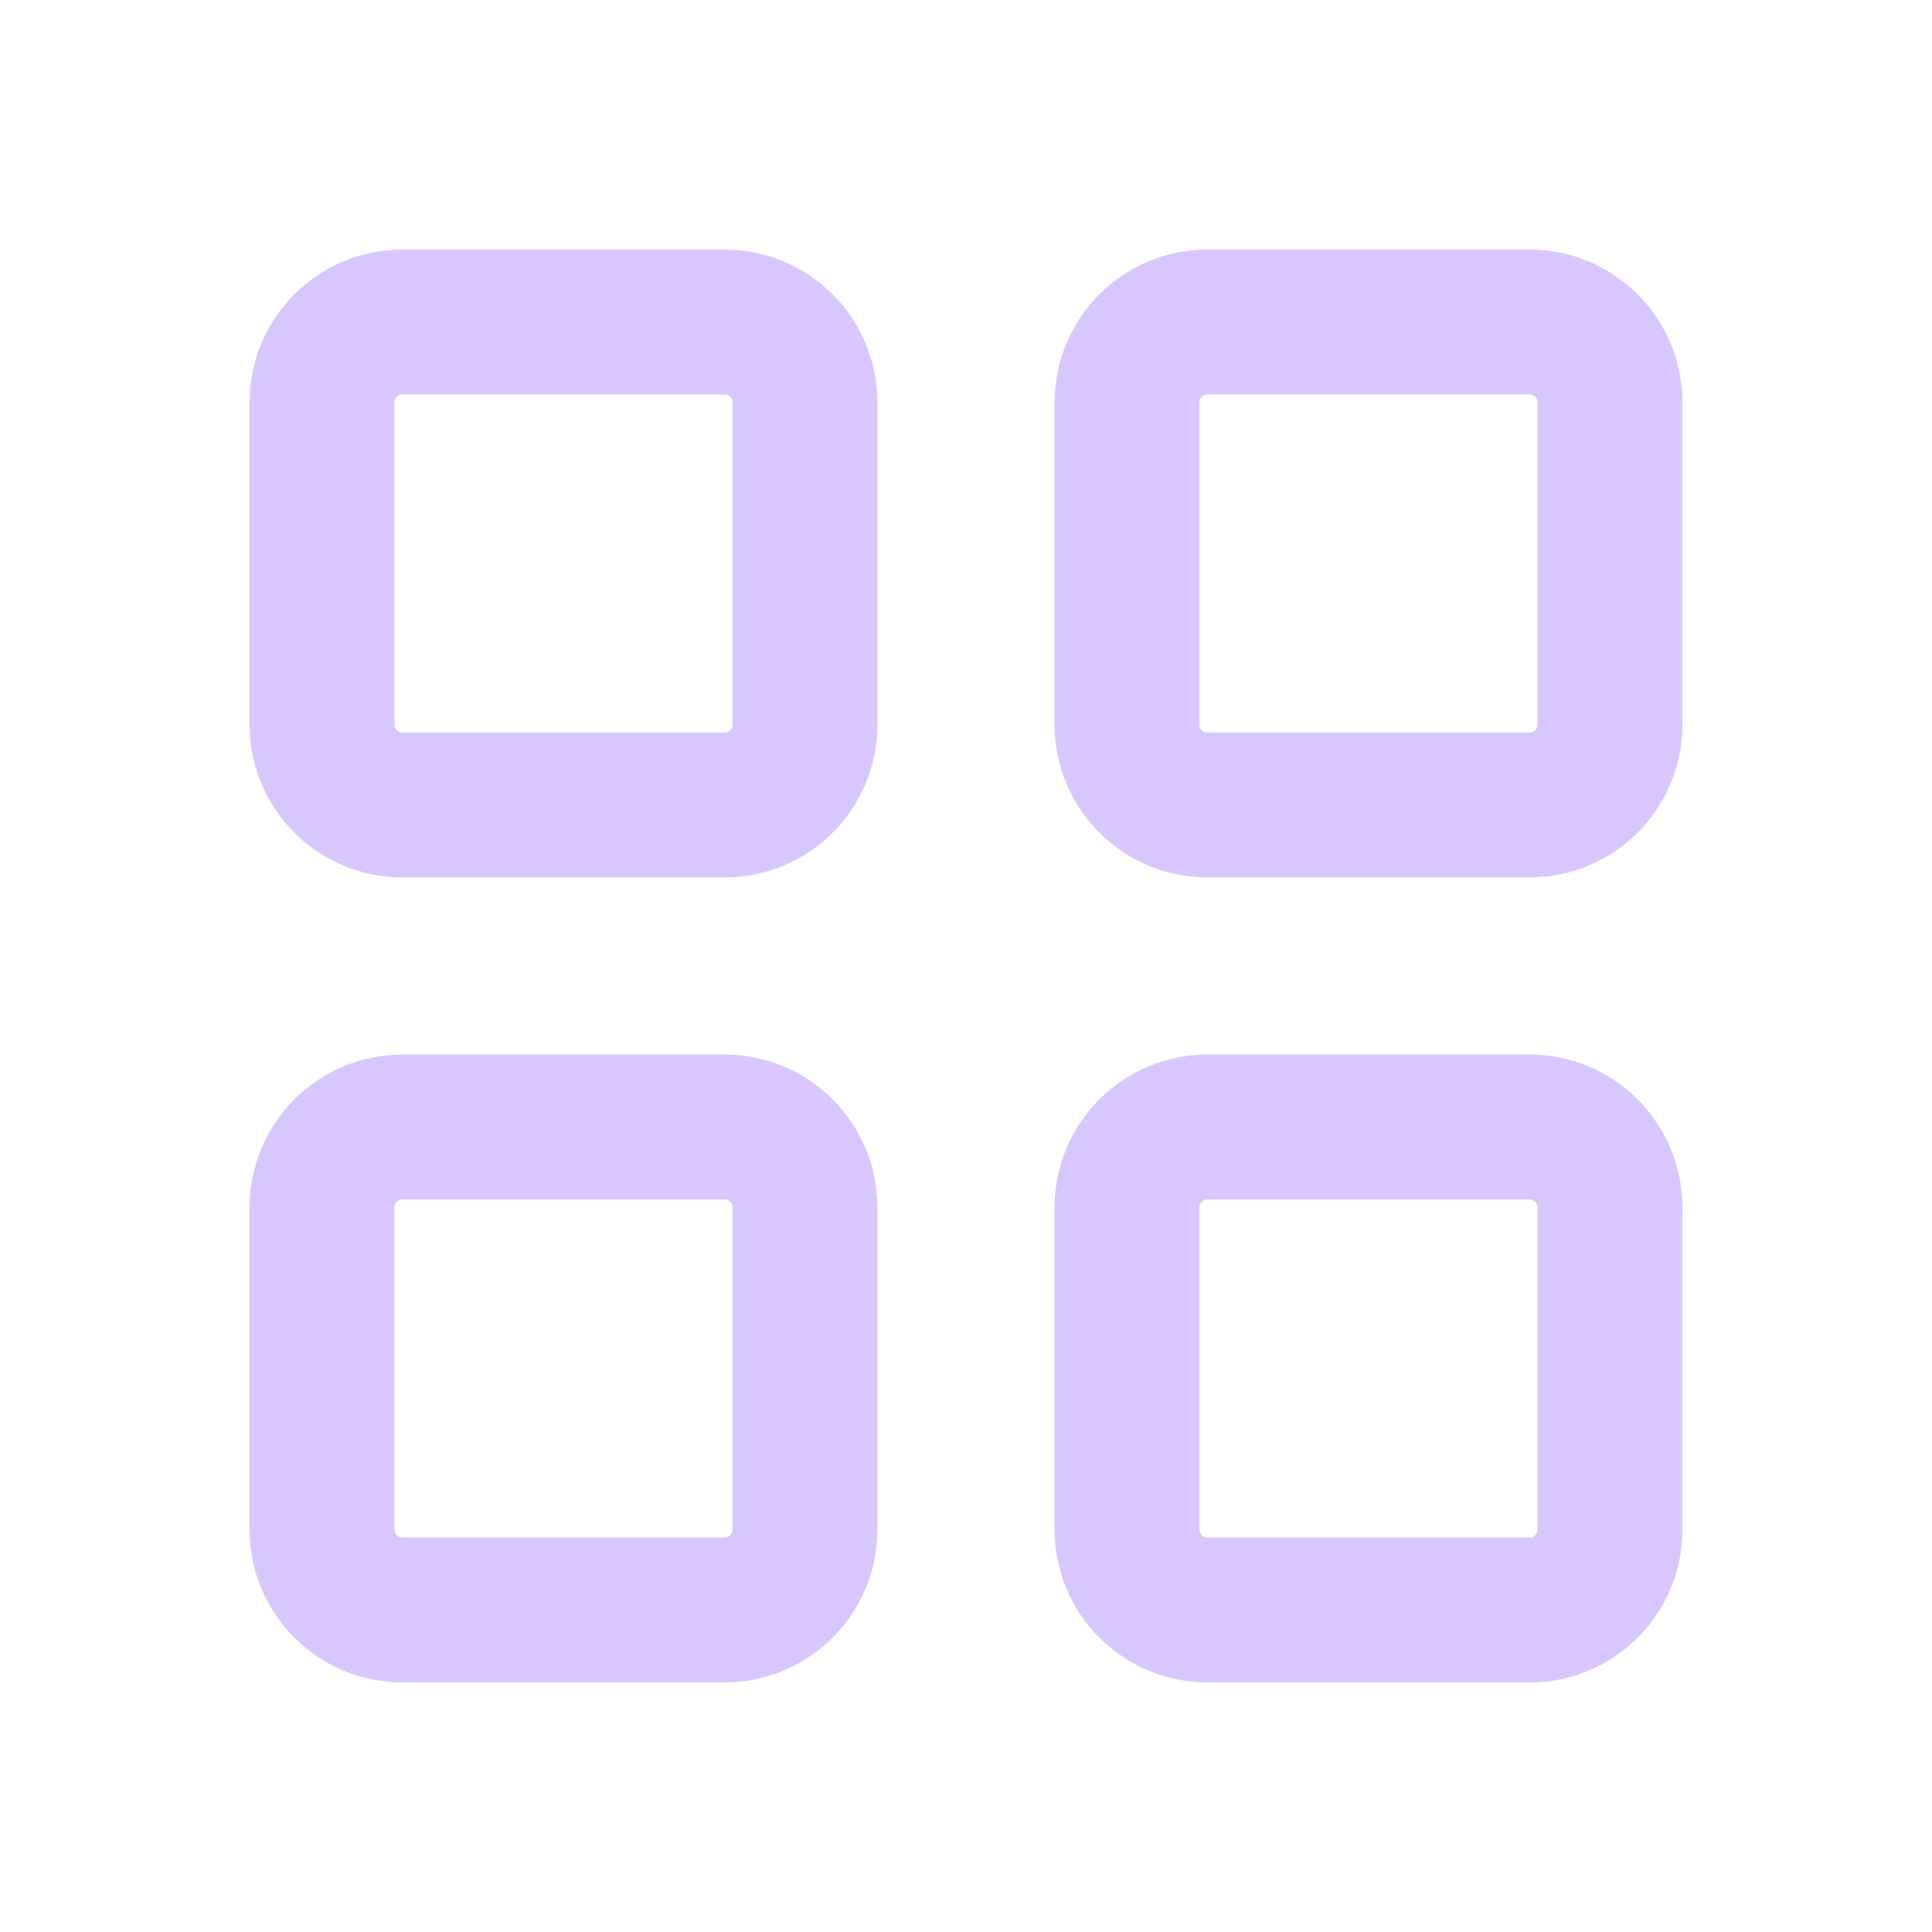
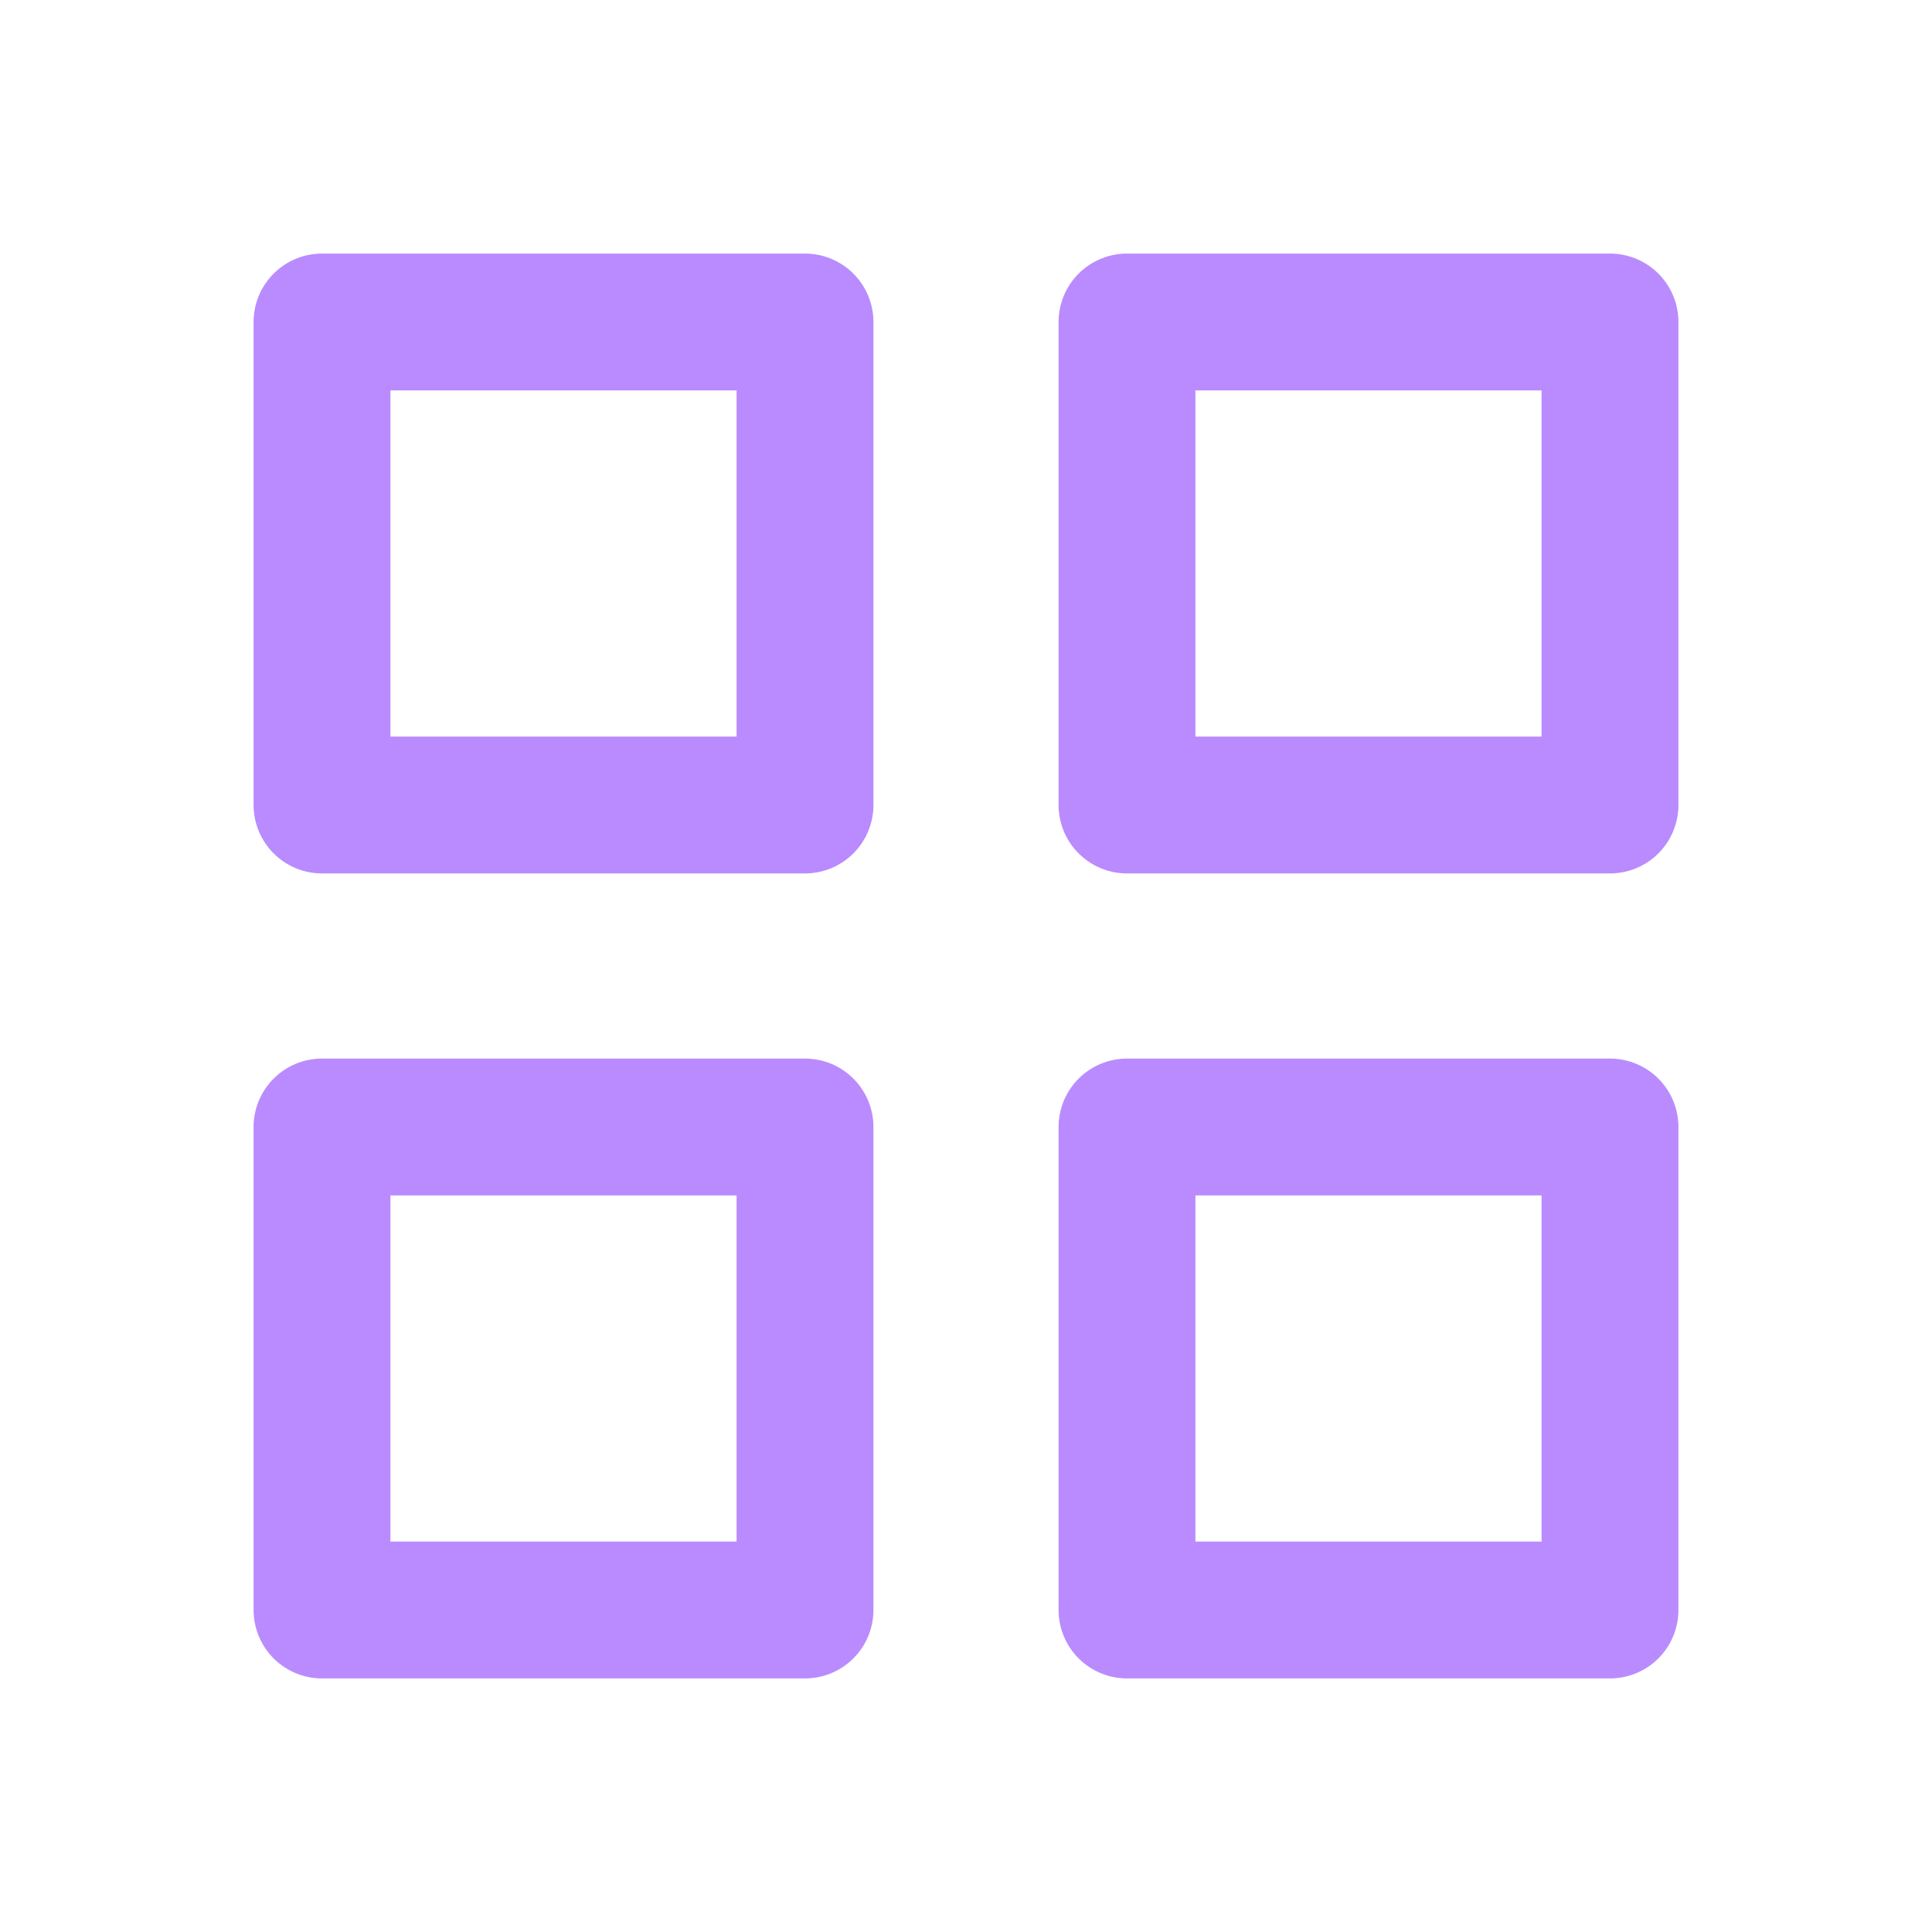
- <svg xmlns="http://www.w3.org/2000/svg" width="64" height="64" viewBox="0 0 24 24" fill="none">
-   <path d="" fill="none" />
-   <g stroke="#D8C7FF" stroke-width="1.8" stroke-linecap="round" stroke-linejoin="round">
-     <rect x="4" y="4" width="6" height="6" rx="1" />
-     <rect x="14" y="4" width="6" height="6" rx="1" />
-     <rect x="4" y="14" width="6" height="6" rx="1" />
-     <rect x="14" y="14" width="6" height="6" rx="1" />
-   </g>
+ <svg xmlns="http://www.w3.org/2000/svg" width="64" height="64" viewBox="0 0 24 24" fill="none" stroke="#B98BFF" stroke-width="1.7" stroke-linecap="round" stroke-linejoin="round">
+   <path d="M4 4h6v6H4V4Zm10 0h6v6h-6V4ZM4 14h6v6H4v-6Zm10 0h6v6h-6v-6Z" />
</svg>
